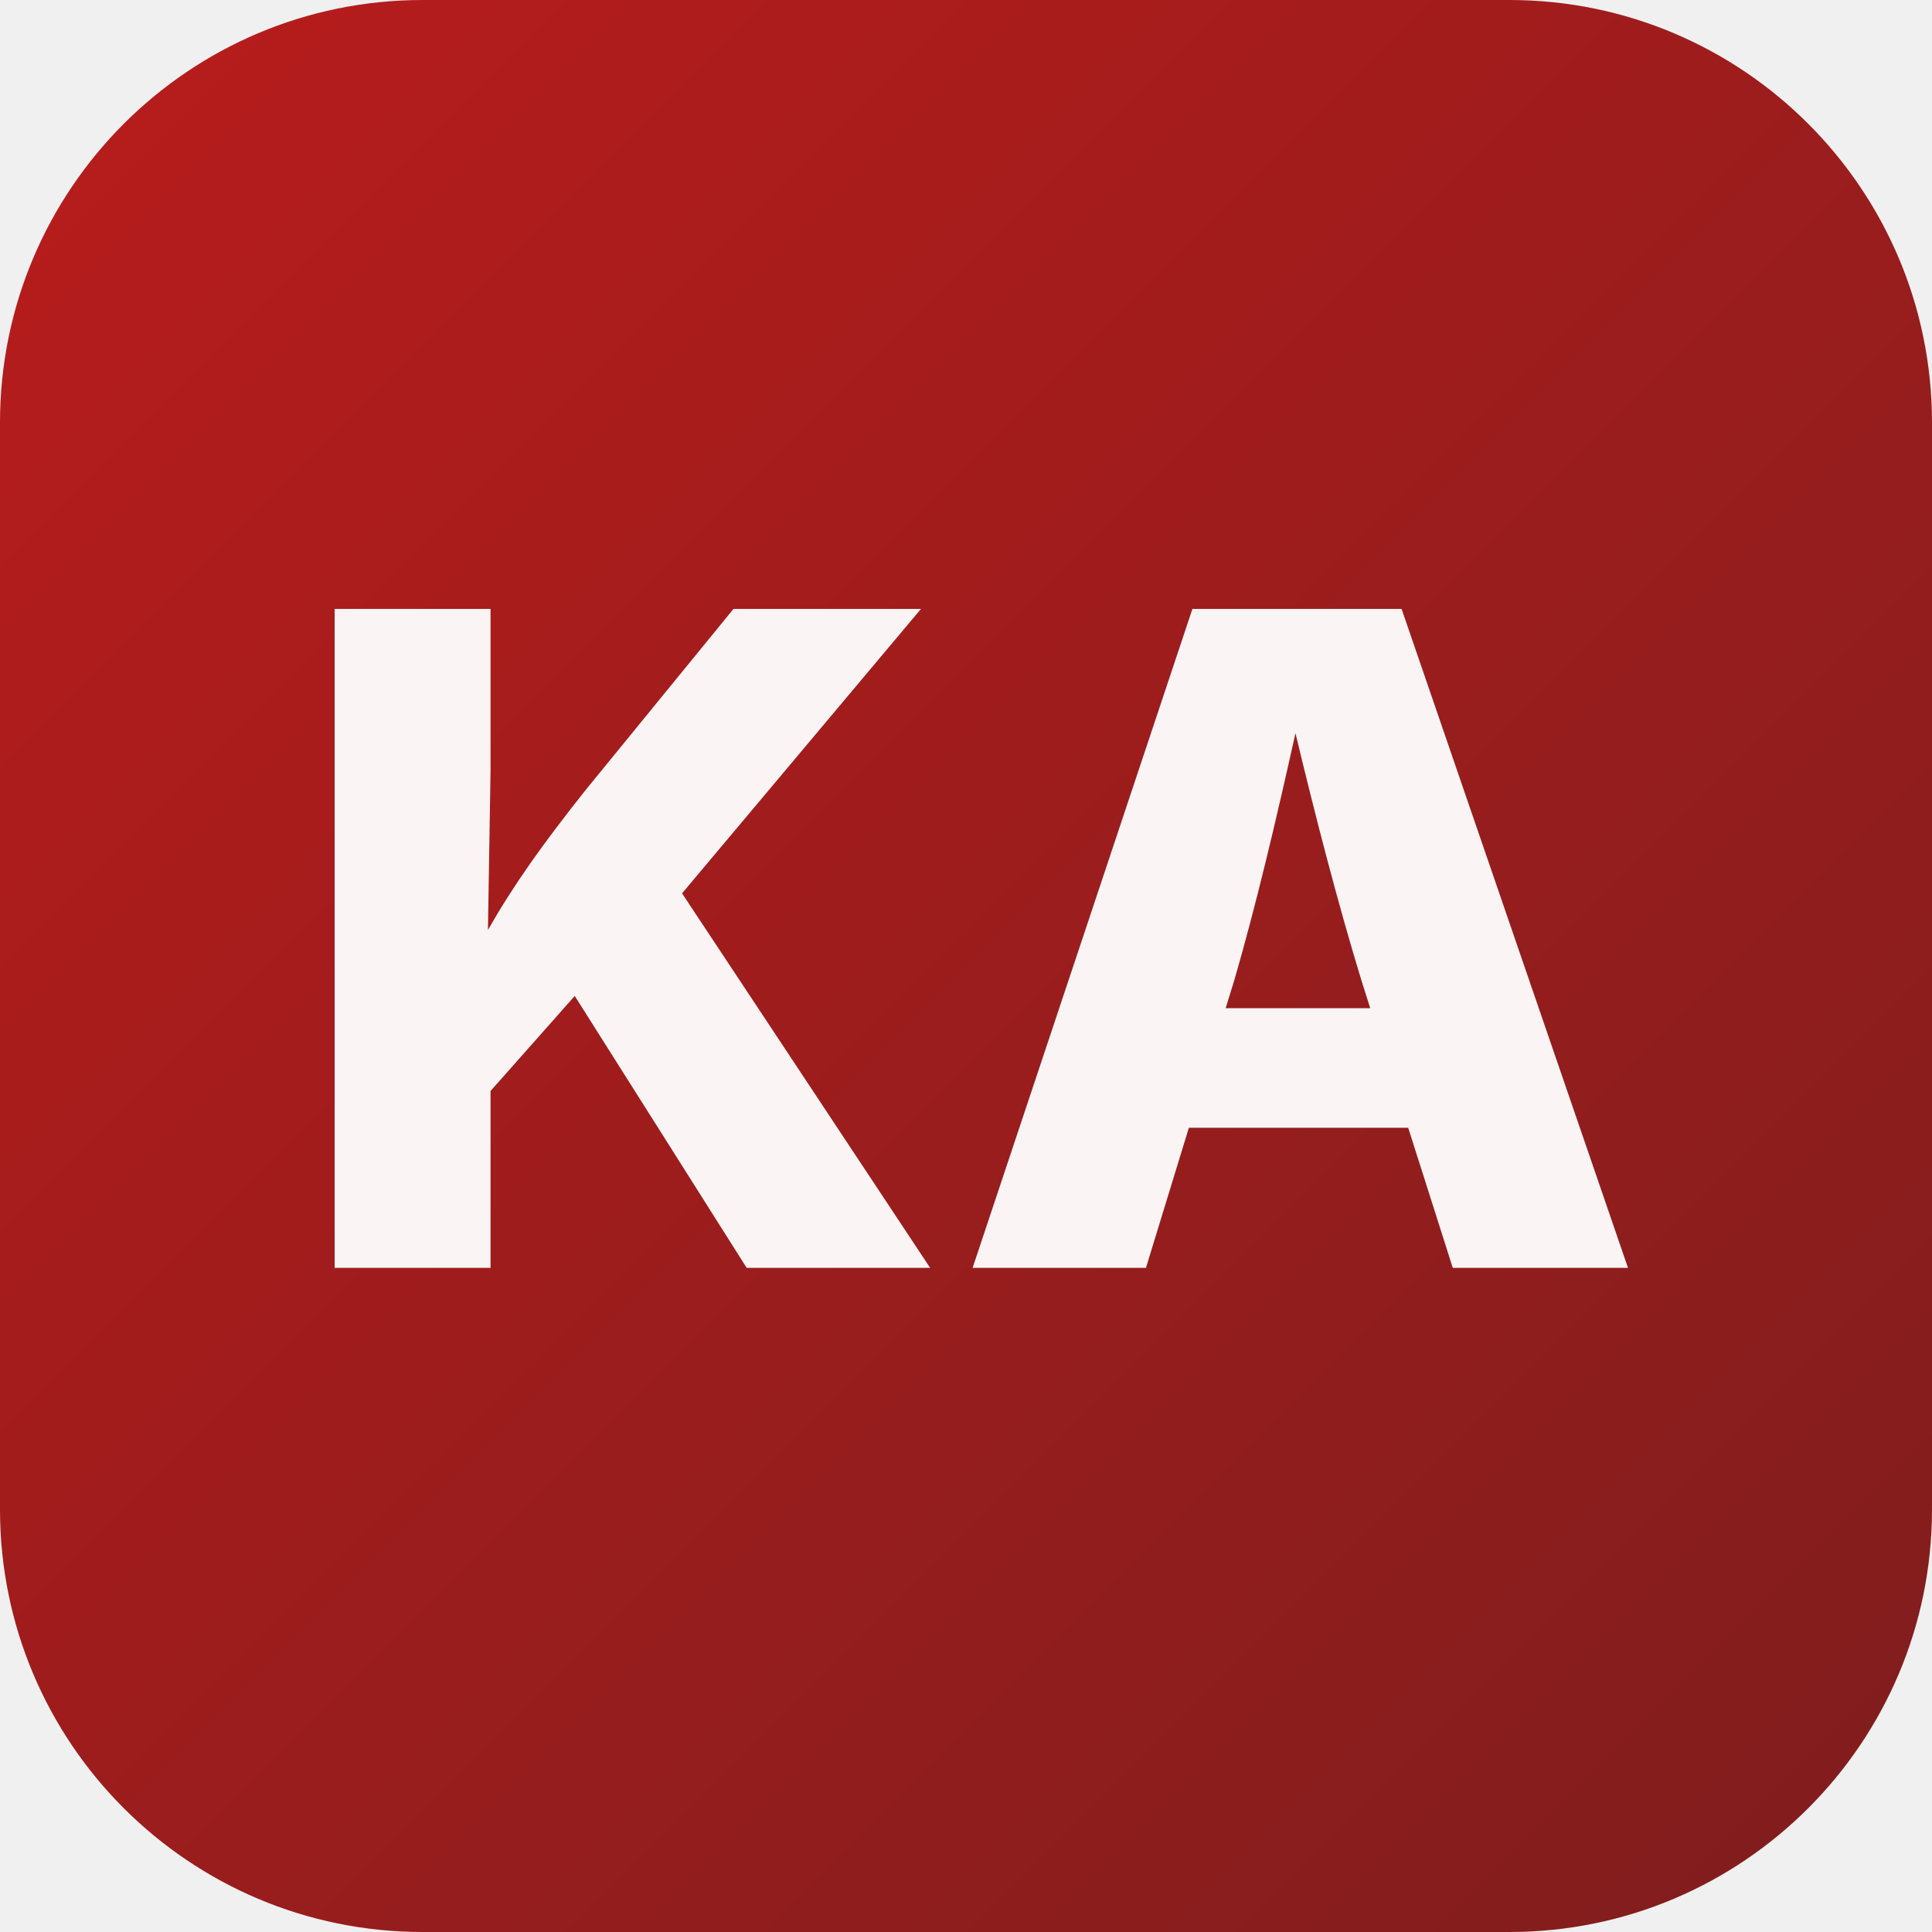
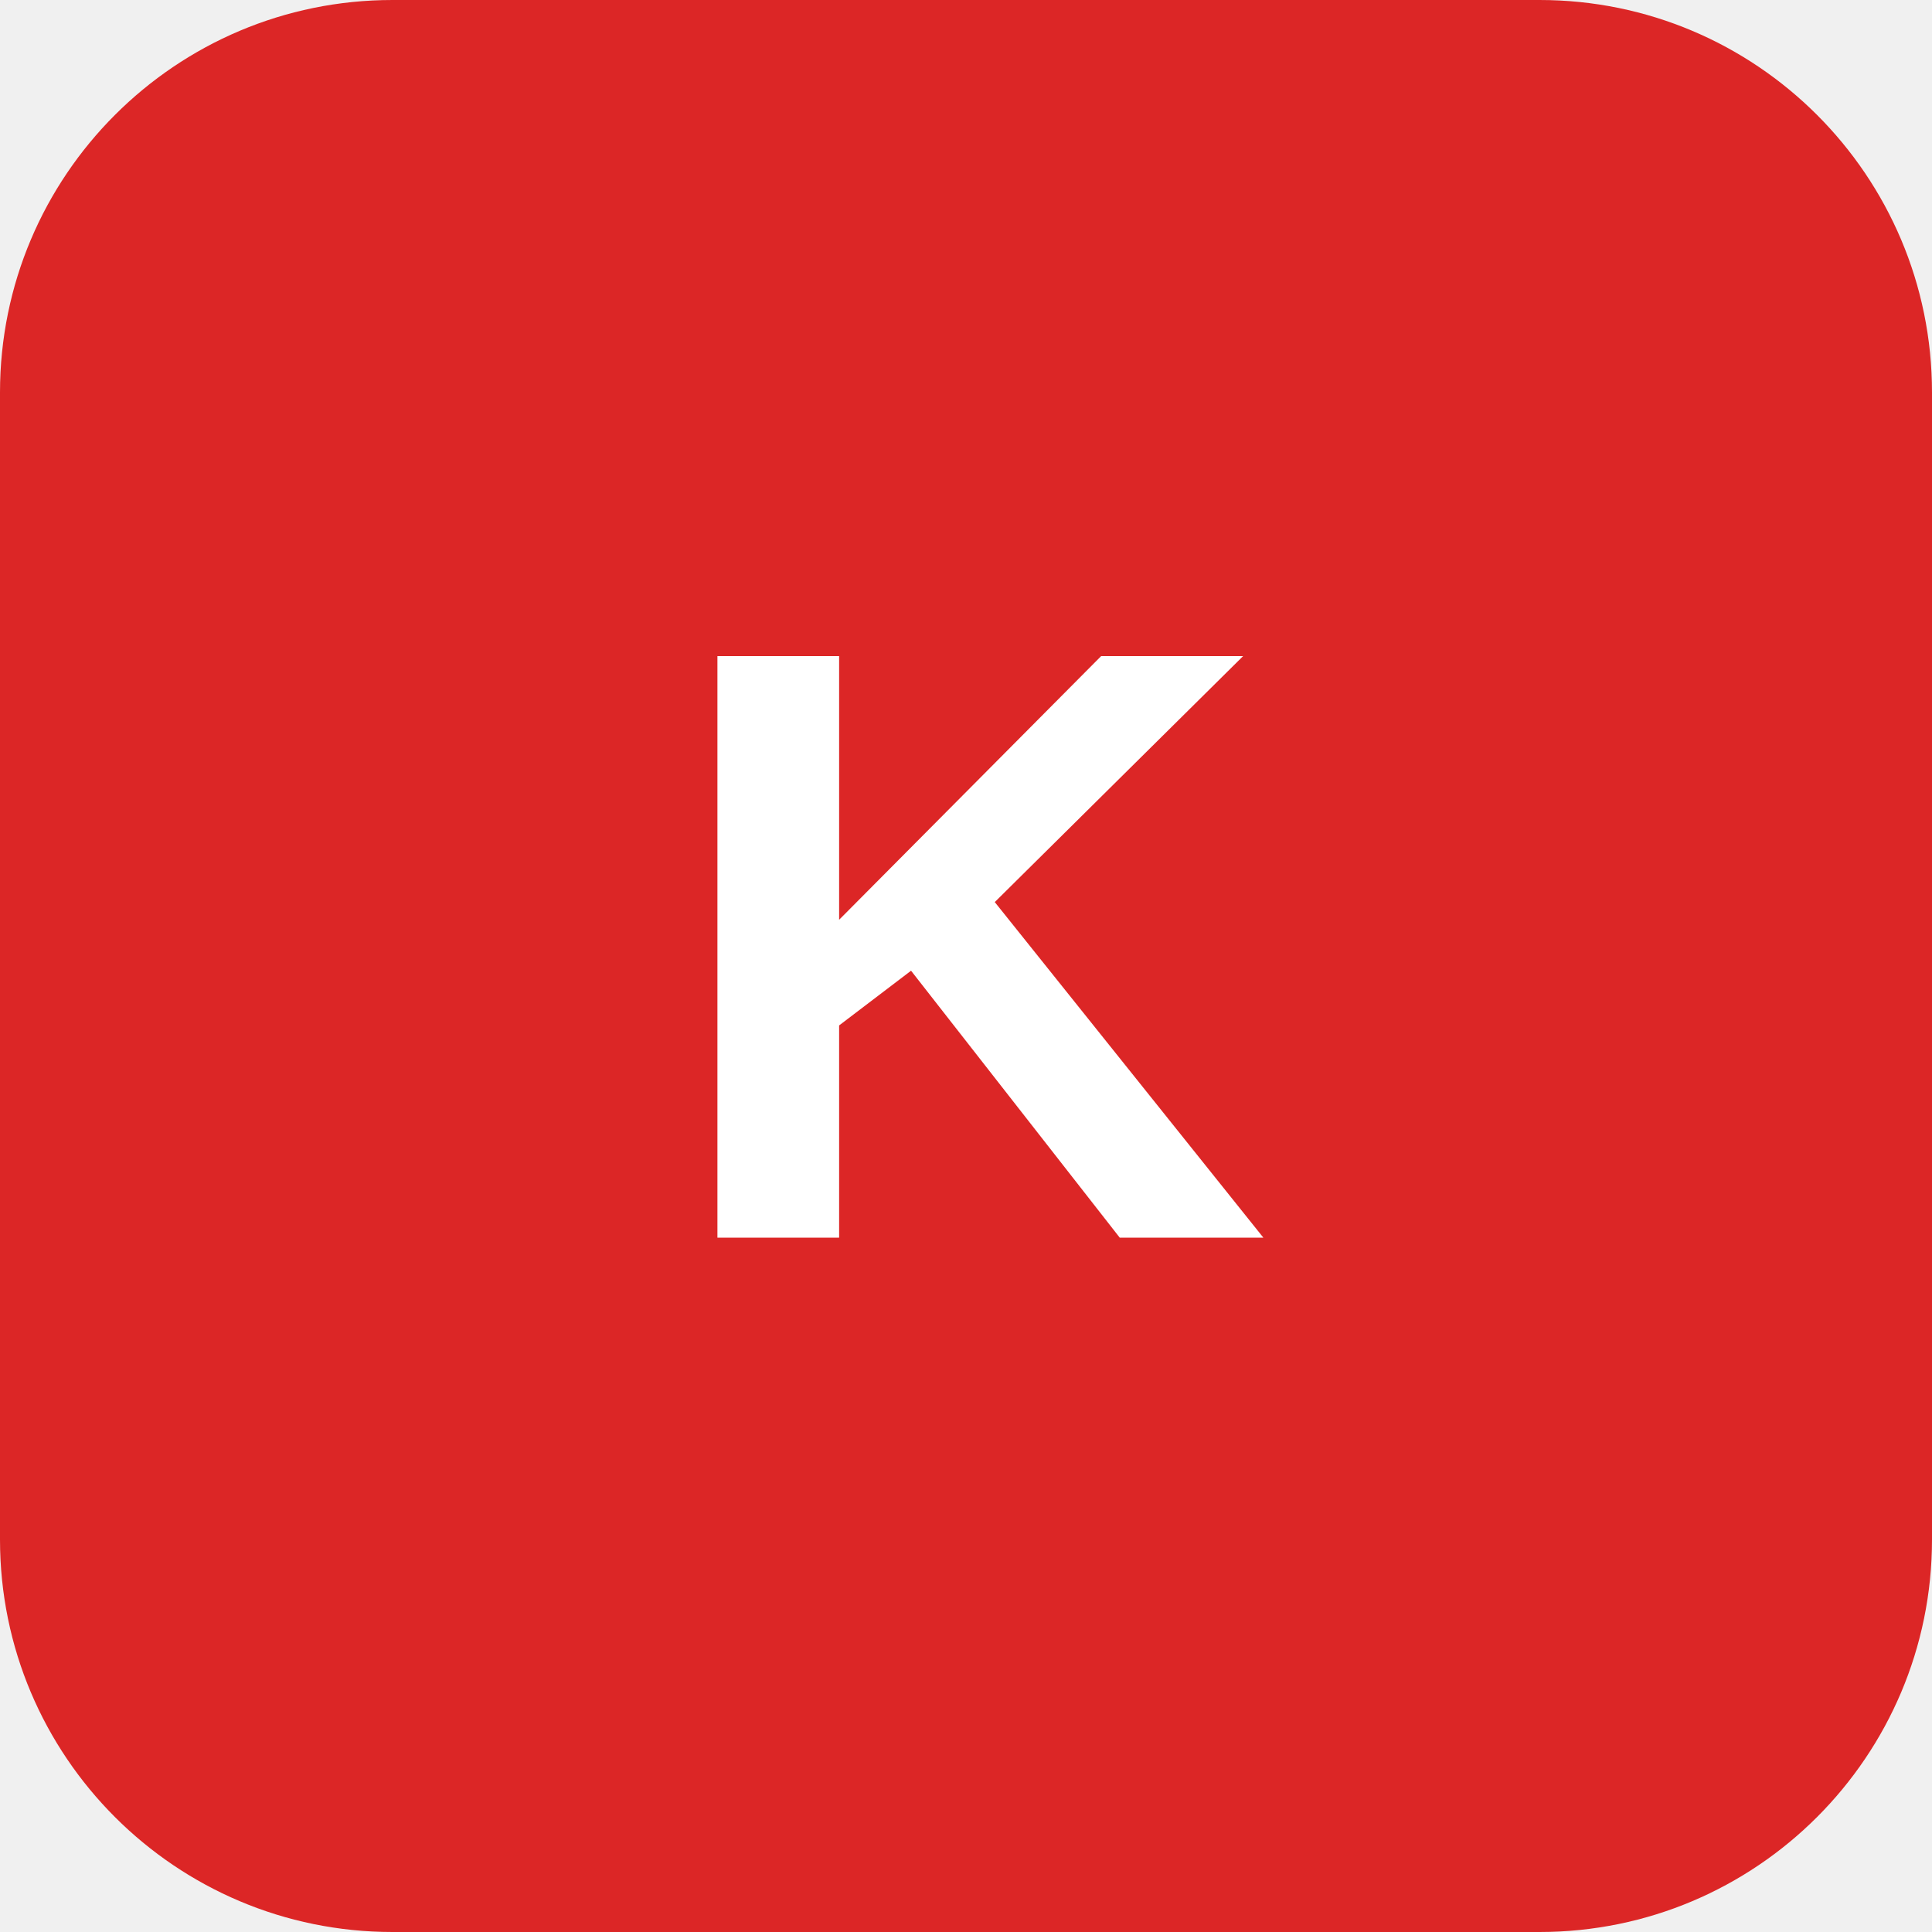
- <svg xmlns="http://www.w3.org/2000/svg" width="128" height="128" viewBox="0 0 128 128" fill="none">
-   <defs>
-     <linearGradient id="g" x1="0" y1="0" x2="128" y2="128" gradientUnits="userSpaceOnUse">
-       <stop stop-color="#B91C1C" />
-       <stop offset="1" stop-color="#7F1D1D" />
-     </linearGradient>
-   </defs>
-   <rect width="128" height="128" rx="28" fill="url(#g)" />
-   <text x="64" y="84" text-anchor="middle" font-family="system-ui,-apple-system,sans-serif" font-weight="800" font-size="60" fill="white" opacity="0.95">KA</text>
+ <svg xmlns="http://www.w3.org/2000/svg" width="128" height="128" viewBox="0 0 128 128">
+   <rect width="128" height="128" rx="26" fill="#dc2626" />
+   <text x="64" y="82" text-anchor="middle" font-family="'SF Pro Display','Helvetica Neue',Arial,sans-serif" font-weight="700" font-size="56" fill="white">K</text>
</svg>
